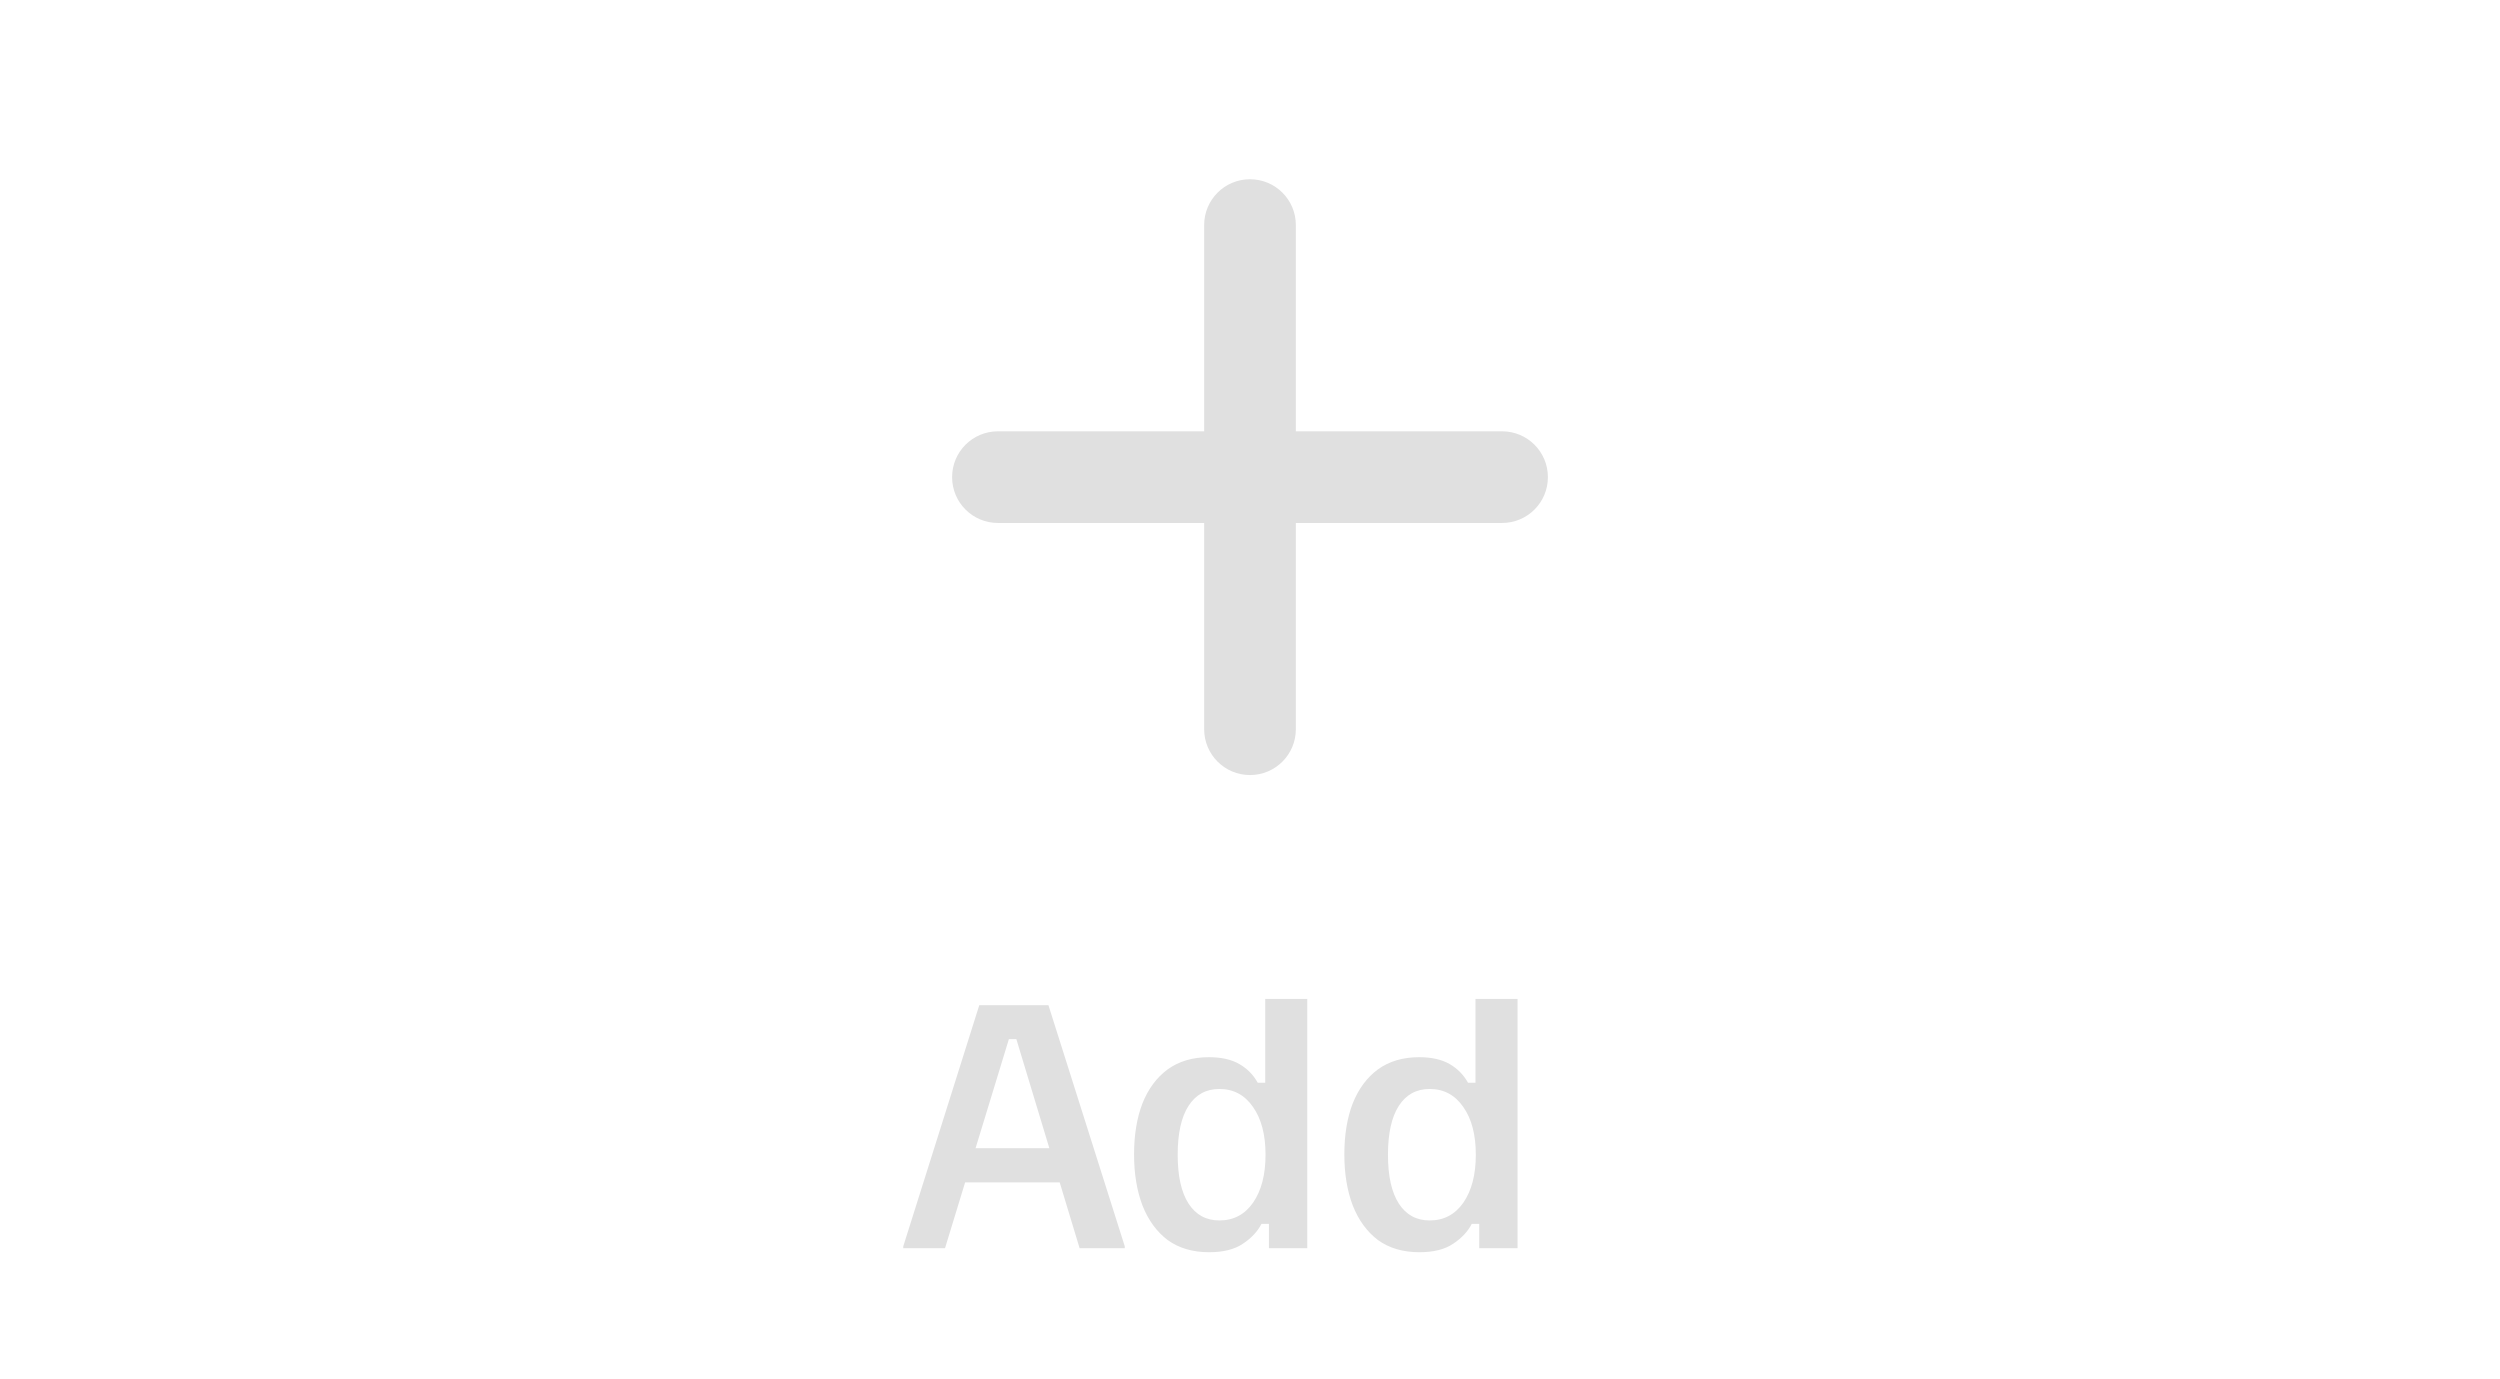
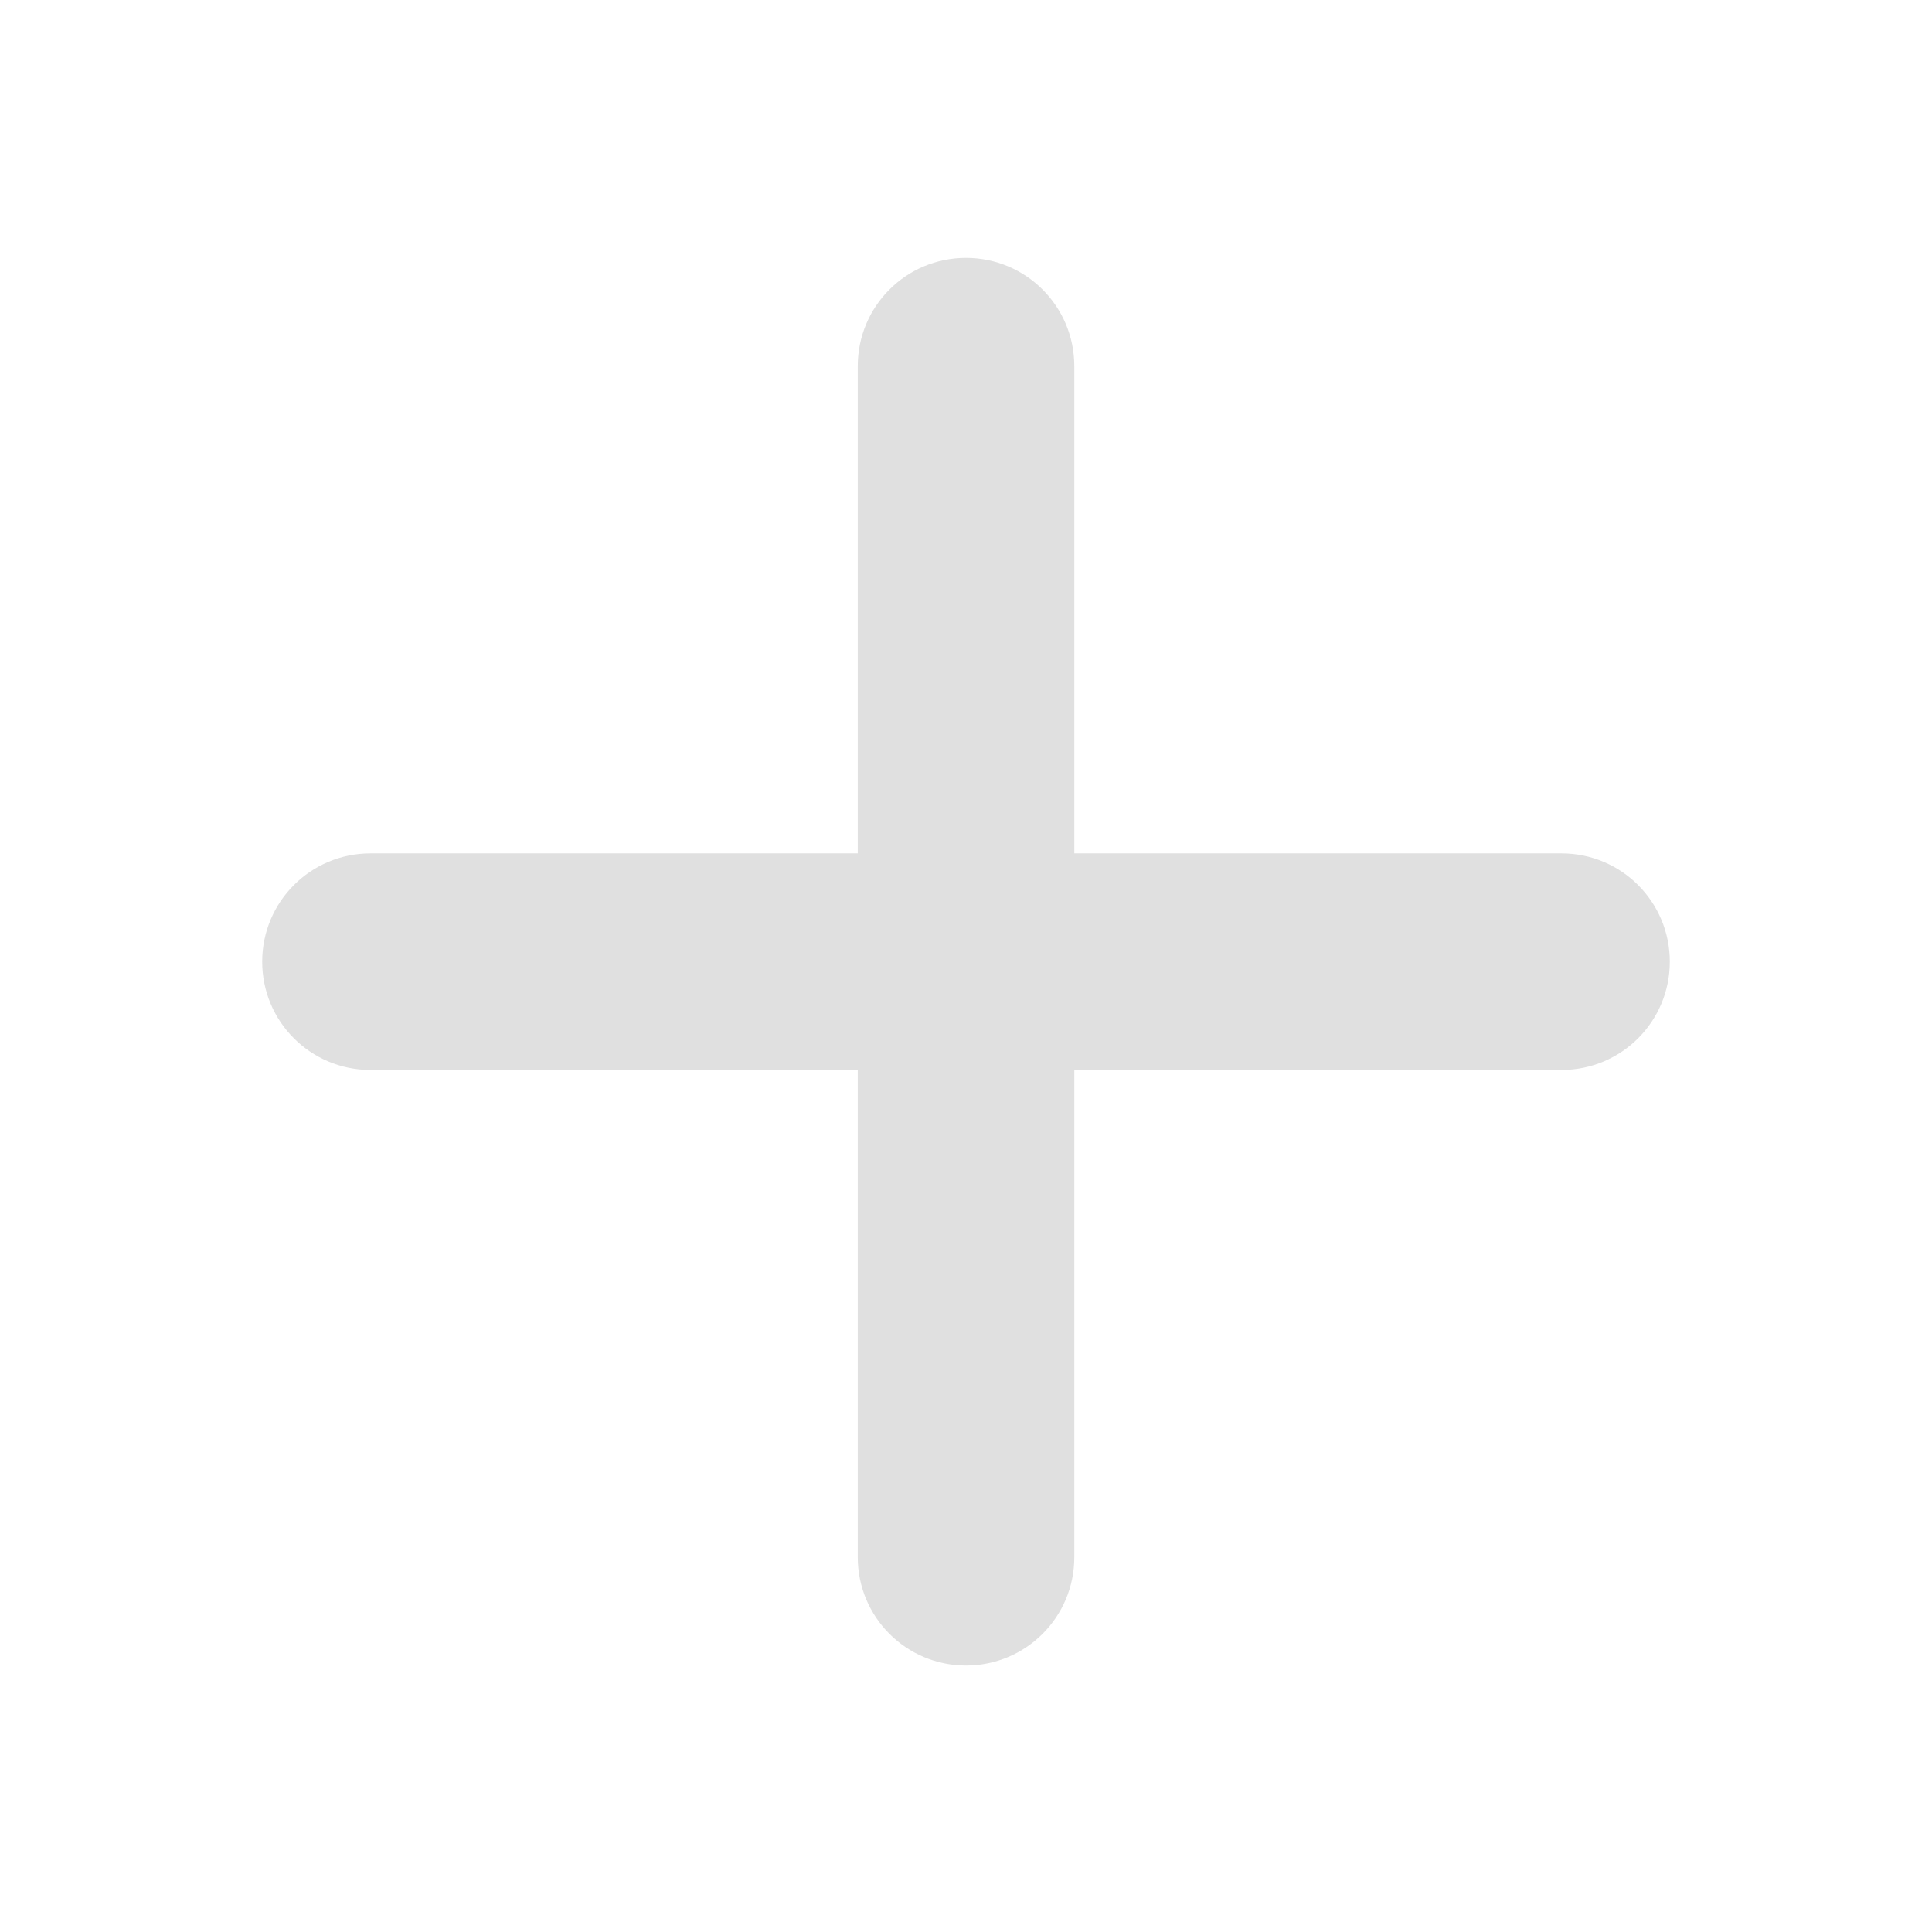
- <svg xmlns="http://www.w3.org/2000/svg" width="107" height="59" viewBox="0 0 107 59" fill="none">
-   <path d="M55.462 9.633C55.462 8.548 54.585 7.672 53.5 7.672C52.415 7.672 51.538 8.548 51.538 9.633V18.46H42.712C41.627 18.46 40.75 19.337 40.75 20.422C40.75 21.507 41.627 22.383 42.712 22.383H51.538V31.21C51.538 32.295 52.415 33.172 53.5 33.172C54.585 33.172 55.462 32.295 55.462 31.21V22.383H64.288C65.373 22.383 66.25 21.507 66.25 20.422C66.25 19.337 65.373 18.46 64.288 18.46H55.462V9.633Z" fill="#E0E0E0" />
-   <path d="M38.66 53.422V53.342L41.913 43.022H44.873L48.14 53.342V53.422H46.207L43.5 44.475H43.18L40.447 53.422H38.66ZM41.06 50.608L41.5 49.142H45.167L45.607 50.608H41.06ZM51.751 53.595C51.049 53.595 50.458 53.422 49.978 53.075C49.507 52.719 49.147 52.226 48.898 51.595C48.658 50.964 48.538 50.235 48.538 49.408C48.538 48.573 48.658 47.844 48.898 47.222C49.147 46.599 49.507 46.115 49.978 45.768C50.458 45.422 51.045 45.248 51.738 45.248C52.271 45.248 52.707 45.346 53.045 45.542C53.382 45.737 53.645 46.004 53.831 46.342H54.151V42.755H55.951V53.422H54.311V52.382H53.991C53.822 52.711 53.556 52.995 53.191 53.235C52.836 53.475 52.356 53.595 51.751 53.595ZM52.191 52.235C52.796 52.235 53.276 51.982 53.631 51.475C53.987 50.959 54.165 50.275 54.165 49.422C54.165 48.568 53.987 47.888 53.631 47.382C53.276 46.866 52.796 46.608 52.191 46.608C51.622 46.608 51.182 46.848 50.871 47.328C50.56 47.808 50.405 48.506 50.405 49.422C50.405 50.337 50.56 51.035 50.871 51.515C51.182 51.995 51.622 52.235 52.191 52.235ZM60.751 53.595C60.049 53.595 59.458 53.422 58.978 53.075C58.507 52.719 58.147 52.226 57.898 51.595C57.658 50.964 57.538 50.235 57.538 49.408C57.538 48.573 57.658 47.844 57.898 47.222C58.147 46.599 58.507 46.115 58.978 45.768C59.458 45.422 60.045 45.248 60.738 45.248C61.271 45.248 61.707 45.346 62.045 45.542C62.382 45.737 62.645 46.004 62.831 46.342H63.151V42.755H64.951V53.422H63.311V52.382H62.991C62.822 52.711 62.556 52.995 62.191 53.235C61.836 53.475 61.356 53.595 60.751 53.595ZM61.191 52.235C61.796 52.235 62.276 51.982 62.631 51.475C62.987 50.959 63.165 50.275 63.165 49.422C63.165 48.568 62.987 47.888 62.631 47.382C62.276 46.866 61.796 46.608 61.191 46.608C60.622 46.608 60.182 46.848 59.871 47.328C59.56 47.808 59.405 48.506 59.405 49.422C59.405 50.337 59.56 51.035 59.871 51.515C60.182 51.995 60.622 52.235 61.191 52.235Z" fill="#E0E0E0" />
+ <svg xmlns="http://www.w3.org/2000/svg" width="35" height="35" viewBox="0 0 35 35" fill="none">
+   <path d="M19.462 6.633C19.462 5.548 18.585 4.672 17.5 4.672C16.415 4.672 15.539 5.548 15.539 6.633V15.46H6.712C5.627 15.46 4.75 16.337 4.75 17.422C4.75 18.507 5.627 19.383 6.712 19.383H15.539V28.21C15.539 29.295 16.415 30.172 17.5 30.172C18.585 30.172 19.462 29.295 19.462 28.21V19.383H28.288C29.373 19.383 30.25 18.507 30.25 17.422C30.25 16.337 29.373 15.46 28.288 15.46H19.462V6.633Z" fill="#E0E0E0" />
</svg>
